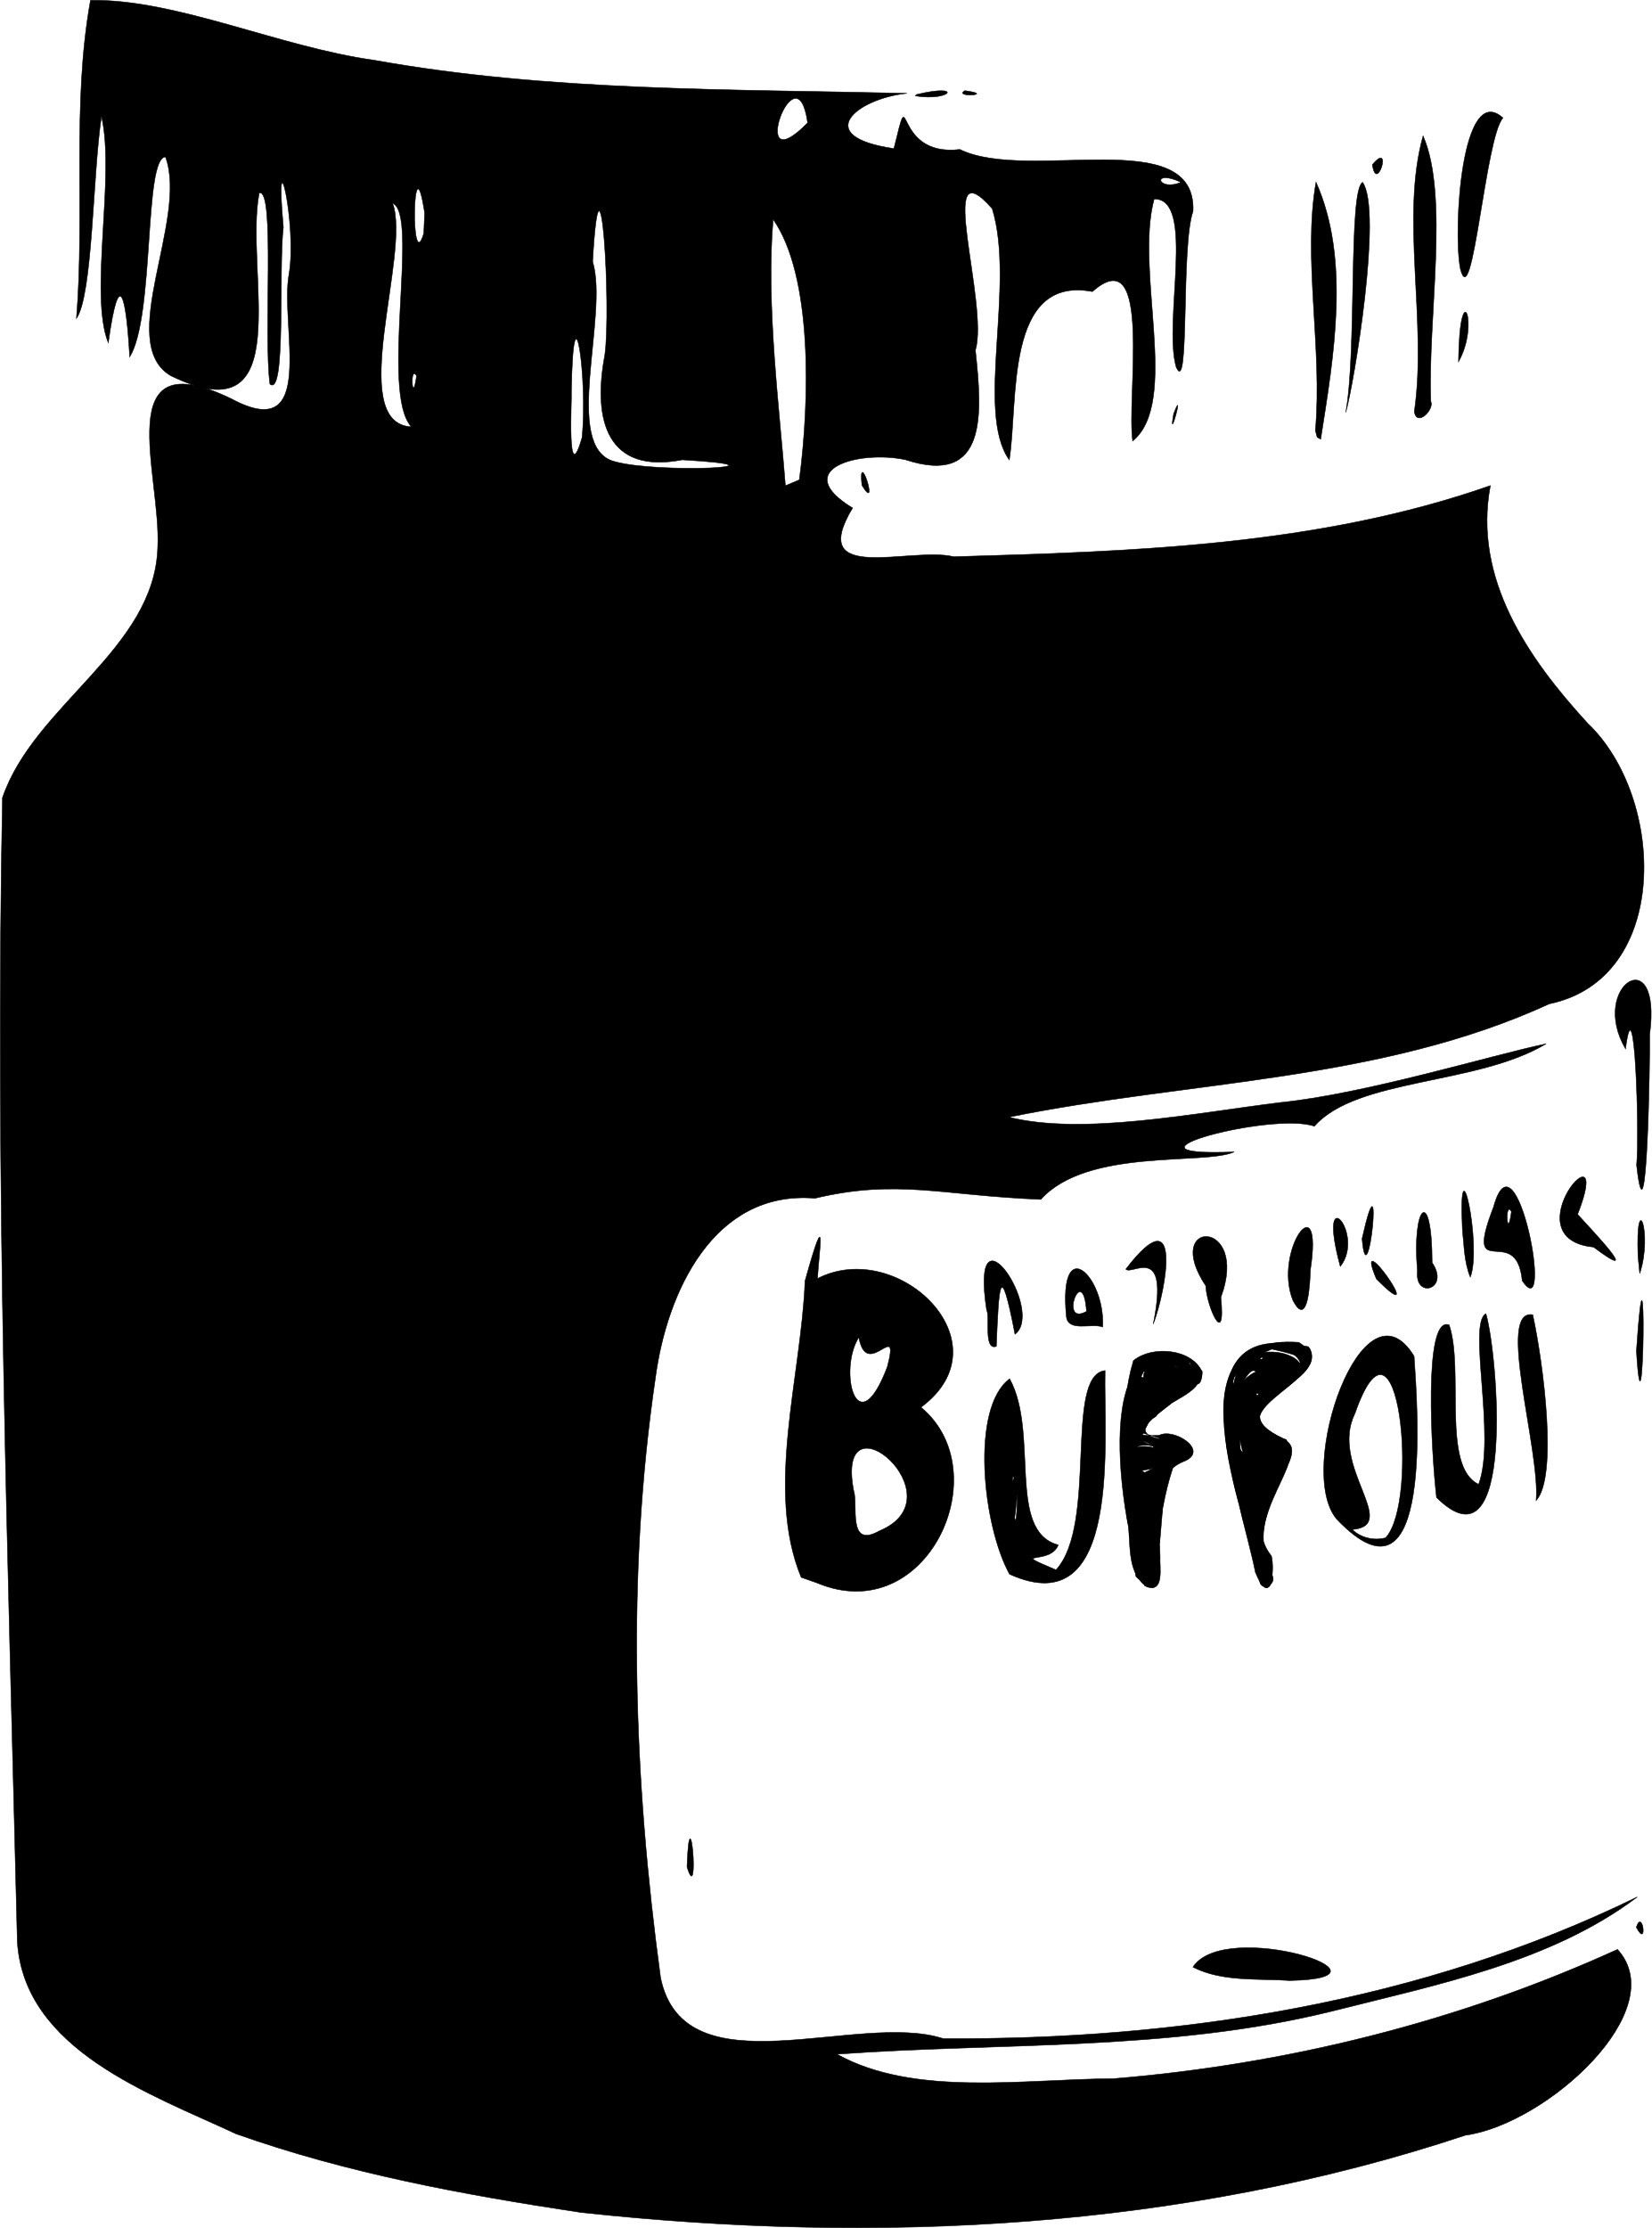
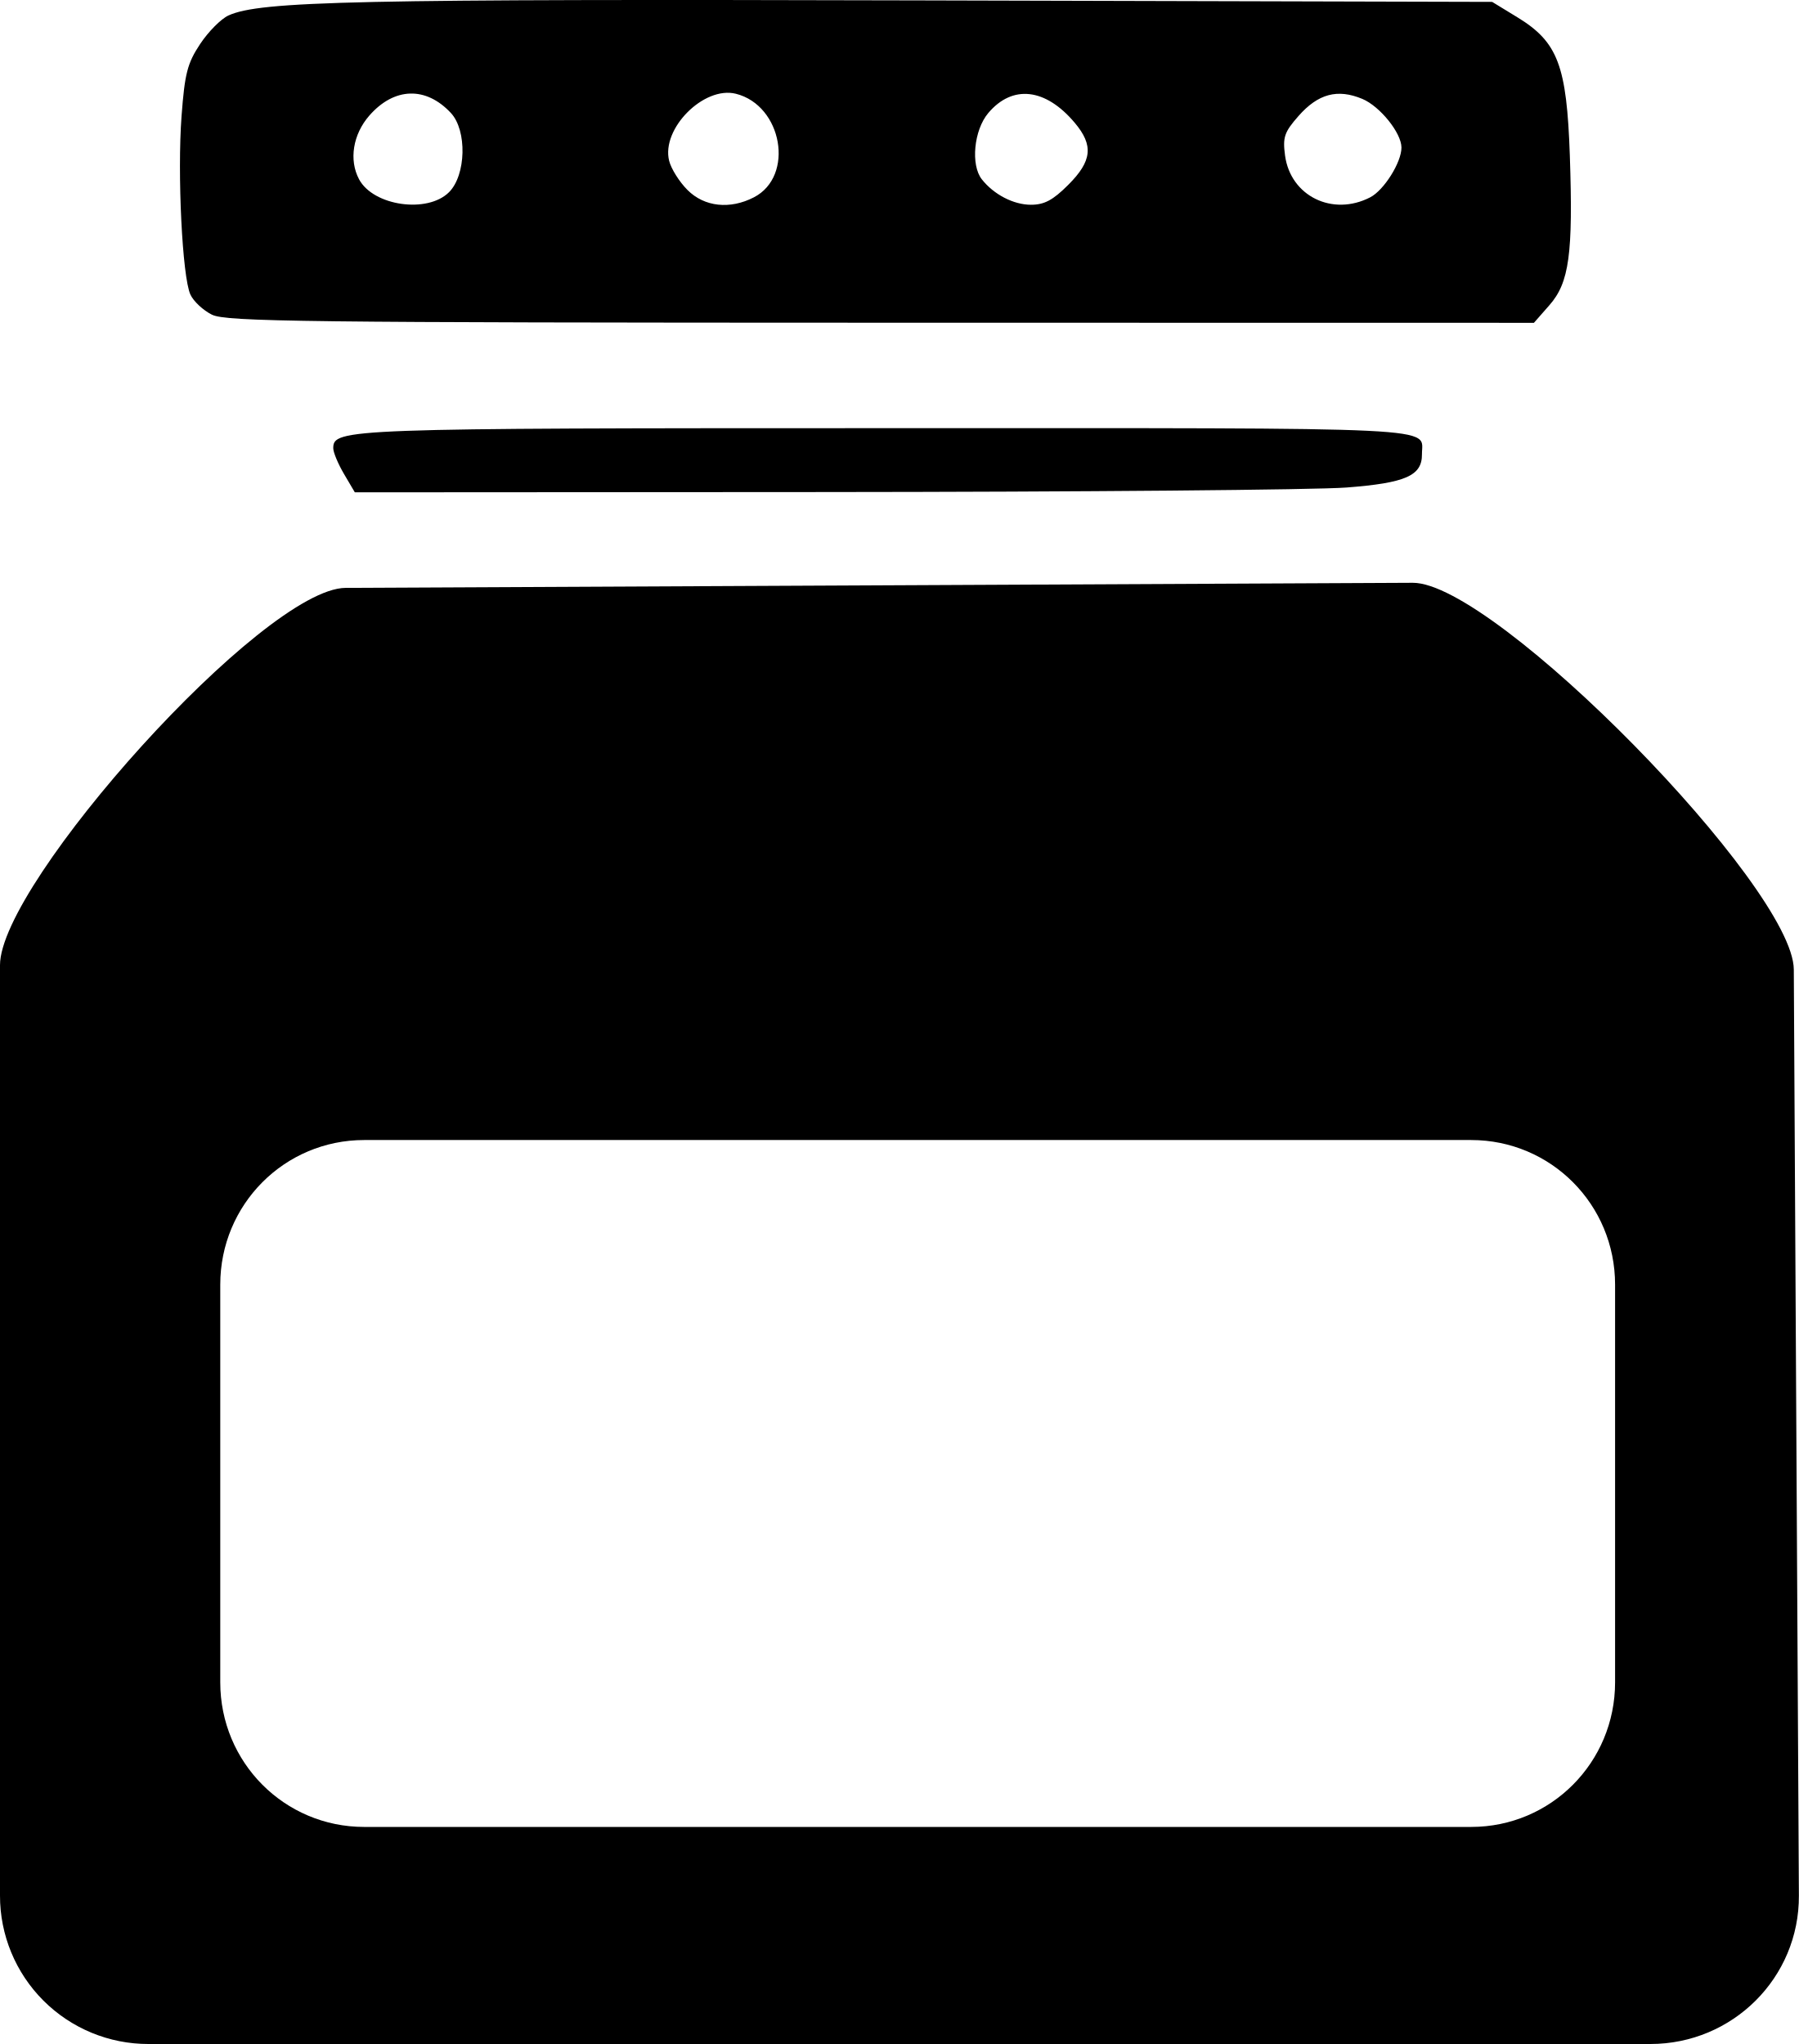
- <svg xmlns="http://www.w3.org/2000/svg" xml:space="preserve" width="296.454" height="399.886" viewBox="0 0 78.437 105.803">
-   <path d="M119.575 165.554c-1.58-2.389 4.143-.56 0 0zm2.626-4.963c-.597-.51.415.312 0 0zm.1.677c-.04-.59.099-.804 0 0zm-2.293 9.713c-1.196-2.773-2.82-13.679 2.724-10.209-.644 1.66-5.217 3.113-.793 3.38-.944 1.249-1.4 4.676-1.52 6.91zm-.266-5.267c3.861-.885-1.842-2.68 0 0zm.987-4.08c3.035-2.121-2.873-.634-.23-.441l.067.522zm1.623-.464c.019-.662-.538-1.405 0 0zm-2.255 9.851c-1.016-.725-.71-2.167-.92-3.259-.084-2.471-.43-5.075.292-7.479.888-.732 2.784-.571 3.27.55-.154 1.135-1.586 1.251-2.207 2.1-.468.335-1.705 1.006.162.897.68-.36 2.346.688 1.25 1.206-1.886.708-1.22 3.02-1.21 4.557-.031.487.22 1.741-.637 1.428zm-.405-5.292c.572-.215 1.252-.586 1.517-1.161-.347-.162-.8.454-.795-.218-1.089-.825-1.074.895-.722 1.38zm1.006-4.077c1.188-.09 1.26-1.705.126-1.389-.64-.166-1.358.91-.934.964.37-.509.752-.474.617.267.013.093.008.36.19.158zm1.6-.332c.524-.404-.688-1.359-.006-.553.017.171.004.465.006.553zm-1.76.258c-1.253-.29-.328-1.76 1.1-.934.203.554-.91 1.153-1.1.934zm1.227-1.18c.544 1.031-2.291 1.796-.503 1.662.774-.143 1.395-1.195.503-1.661zm-1.08 3.564c-2.582-.907-.068.915.151.181zm-6.886 3.987c-.41-2.522.472-3.136 0 0zm10.93-3.09c-.855-2.886.88-1.28 0 0zm-.284-2.328c.44-1.552 1.759-.307 0 0zm1.185 8.438c-.975-3.485-4.67-12.823 2.152-11.344 1.087 1.8-4.66 2.773-1.174 4.37 1.38.904-2.098 3.7-.575 6.009-.015.143.147 1.367-.403.965zm-.728-5.96c.53-3.022-1.396-1.55 0 0zm-.247-2.426c1.968-1.051-.569-1.118 0 0zm-.297-1.015c.737-1.044 5.48-.999 1.686-1.831-.493.208-2.482 1.116-1.686 1.831zm-.142-.097c.495-3.383 6.053-.306 1.141-.56-.358-.664-.845 1.084-1.141.56zm1.682-1.092c2.538-.235-1.651-.505 0 0zm-.414-.067c.634-.895 2.512.527 0 0zm-.026 10.358c-.61-3.543-4.364-11.625 1.86-11.254 2.542 1.563-4.667 3.305-.593 4.619.687 1.044-2.15 4.017-.712 6.374.388.495-.564.93-.555.26zm-.523-5.767c.449-3.063-1.332-.829 0 0zm-.283-2.294c2.379-1.364-1.178-.888 0 0zm.03-1.324c1.074-.458 4.717-.899 1.556-1.625-.716-.55-3.246 2.68-1.556 1.625zm.926 9.607c-.733-3.494-4.637-11.922 1.713-11.476 2.524 1.667-4.493 2.946-.809 4.595 1.346.774-2.193 3.602-.516 5.89-.046.079.194 1.538-.388.99zm-.67-5.872c.614-3.474-1.62-.984 0 0zm-.217-2.423c2.68-1.612-1.698-.526 0 0zm-.012-1.311c1.37-.237 4.719-1.225 1.281-1.57-.788-.303-2.915 2.528-1.281 1.57zm-47.88 35.71c-4.018-1.88-10.043-3.963-10.371-9.11-.437-18.105-1.062-36.222-.706-54.332 1.51-4.426 7.228-7.049 7.374-11.887.177-3.444-2.339-9.906 3.52-7.047 4.101 2.191 2.276-3.481 2.713-5.911.41-2.358-.71-7.11-.265-2.248-.237 1.87.14 8.1-.639 7.447-.315-2.336.26-9.322-.508-9.074-.722 3.7 1.91 11.665-4.205 8.677-2.64-1.56.849-7.429-.248-10.39-1.037.056-.507 7.564-1.699 9.503-.157-2.758-.483-4.498-1.017-.674-.922-2.315.342-7.901-.323-10.754-.42 2.723-.406 8.454-1.189 9.6.408-5.022-.229-10.148.667-15.112 4.078-.062 8.983 2.219 13.44 2.84 8.341 1.5 16.938 1.377 25.338 1.579-2.406.252-4.56 2.05-.618 2.623.875-3.562-.158.431 3.132.042 3.263 1.59 11.258-1.261 11.075 2.935-.586 1.63-.15 8.869-.8 7.403-.632-2.173.942-8.02-1.047-7.984-.935 3.425 1.236 9.633-1.02 11.493-.305-2.091.972-9.64-1.912-7.097-4.187-.793-3.508 5.264-3.948 7.994-1.626-2.277.308-8.296-.812-11.934-2.753-3.124-.14 4.52-.798 6.732.325 2.989.593 6.482-3.33 5.19-2.231-.468-5.505.465-2.503 2.294-2.216 3.668 2.77 1.814 4.802 2.314 8.556-.248 17.328-.52 25.49-3.376-.838 4.403 1.788 8.202 4.623 11.29 3.704 3.52 3.968 12.12-1.823 13.32-8.077 3.71-17.116 3.634-25.67 5.38 3.497.876 8.771-.186 12.897-.696 4.03-.406 10.056-2.252 12.618-2.786-3.298 1.976-8.98 1.61-11.006 3.914-1.97-.707-10.139 1.473-3.806 1.219-1.42.641-6.973-.202-9.184 2.256-4.75-.191-6.805-.984-10.731-.055-4.811-.398-7.033 4.462-7.574 8.522-1.386 9.412-1.035 19.086.244 28.494 1.128 5.452 9.371 1.575 13.42 2.889 11.293.072 22.766-1.747 32.969-6.725-4.11 3.106-9.563 4.174-14.529 5.432-7.698 1.902-15.656 1.467-23.483 2.034 3.672 2.043 8.864 1.18 13.143 1.162 8.247-.679 16.395-2.706 23.93-6.137 2.621 2.865-3.35 8.294-7.232 8.827-13.46 4.479-27.989 5.187-42.016 3.662-5.55-.839-11.077-1.854-16.384-3.737zm8.348-81.057c-1.503-1.599.388-10.099-.897-10.62.893 2.362-2.254 10.469.897 10.62zm8.1.526c.288-2.672-.41-7.768-.504-2.19.032.272-.232 4.718.504 2.19zm1.529 1.119c2.05.592 8.935.258 3.233-.077-3.544.69-4.27-1.845-3.679-4.968.315-2.197-.205-11.036-.577-4.45.78 2.566-1.47 8.816 1.023 9.495zm8.794.872c.499-3.768.636-9.686-1.243-12.369-.353 4.005.314 9.144.582 12.65zm-18.18-4.932c-.331-.6-.208 1.522 0 0zm.385-7.74c-.572-3.744-.687 3.1-.043.976zm18.19-4.28c-.516-3.73-2.948 3.001 0 0zm17.734 2.822c-1.42-.663-1.13.471 0 0zm-23.463 79.998c.135-3.832.614 2.022 0 0zm24.029 4.759c1.541-2.346 10.354.527 4.612.64-1.513-.102-3.237.07-4.612-.64zm21.059-1.89c.302-.925.554 1.056 0 0zm-39.666-16.618c-1.717-4.167.003-9.514.182-14.07 1.098-3.948.645-1.3.594-.12 3.829-1.962 9.045 3.064 4.914 6.115 3.707 3.068.282 10.527-4.928 8.344zm3.716-2.206c3.863-1.607-2.113-6.697-1.228-1.934.242.665-.326 2.812 1.228 1.934zm.376-7.79c.627-2.39-.968.708-1.354-1.4-.995 1.566-.087 5.19 1.354 1.4zm5.805 9.848c-1.287-2.333-1.857-7.9.004-9.28 1.41 2.572-.149 7.238 2.311 7.89-.396 1.007-2.416.21-.108 1.184 1.993-2.174.376-9.235 2.33-9.465-.074 3.255.838 12.109-4.537 9.67zm.365-3.655c-.47-3.477-.08 3.66 0 0zm5.637 3.759c-.488-3.09-2.236-13.158 3.15-9.651-.187 2.058-1.743-2.964-3.027.47 3.332-.845-1.59 3.38.316 4.256 2.599-.837-1.531-2.12 2.108-1.36-1.92 1.146-.869 5.432-2.037 6.772zm5.675-.194c-.703-3.515-4.015-12.458 2.574-10.64.928 1.74-4.634 2.632-1.309 4.292 1.799.713-2.298 3.331-.503 5.573.167.675-.035 2.548-.762.775zm-.342-6.077c-.456-3.54-.574 2.778 0 0zm-.028-2.002c2.075-1.384-1.764.73 0 0zm.39-1.44c4.37.852.931-2.896-.93-.041-.562 1.52.42.22.93.04zm.279-.695c1.855-.38 1.25.646 0 0zm3.567 7.694c-1.997-2.341 1.257-11.7 3.671-7.742.151 2.257.975 12.603-3.671 7.742zm2.322.88c1.615-1.769.6-11.808-1.459-5.905-1.239 2.488 2.185 5.323-.13 5.513.411.399 1.04.542 1.59.393zm2.415-1.913c-.233-1.98-.648-8.686.6-8.194.721 2.131-.373 6.742 1.4 7.568.84-2.25-.539-7.637.346-8.102.565 1.9 1.435 12.461-2.346 8.728zm4.73.144c.205-2.383-1.902-9.128-.16-8.822.519 2.391 1.192 7.714.16 8.822zm-26.098-9.04c-.827-5.375 2.802.045 1.347 1.144-.72-3.72-.766-2.253-.888.575-.62.22-.29-1.46-.459-1.718zm3.784.282c-.377-3.999 1.846-1.928 1.73.517-.527-.202-1.661.269-1.73-.517zm.96-.224c-.172-2.423-1.337.75 0 0zm3.169.602c.795-3.927-1.034-2.278-1.302-2.608 2.736-3.572 1.914 1.016 1.302 2.608zm2.495-1.814c-2.124-3.197 2.11-3.227.717.544.249 2.516-.681.42-.717-.544zm4.14.692c-.952-2.365 1.475-5.657.827-1.438-.01.498-.102 2.828-.827 1.438zm16.314 2.404c.51-7.55.35 5.585 0 0zm-12.348-3.421c-1.216-2.863 2.66 2.667 0 0zm-1.717-.597c-1.162-4.276 1.224-1.543 0 0zm3.664.225c-.28-3.122.691-4.115.698-.405.86 1.273-.838 1.748-.698.405zm-2.63-1.542c1.053-4.674.275 3.147 0 0zm7.607 1.992c-.278-2.86-2.83.303-1.361-3.503 1.077-3.941 2.904 5.805 1.36 3.503zm-.512-3.274c-.33-.6-.207 1.522 0 0zm-2.33.831c-.22-4.587.946.809.376 2.276-.297-.723-.292-1.514-.377-2.276zm8.342 1.296c-.127-3.323.715-1.113.082.807zm-2.11-.447c-4.032-.397 1.051-6.165-.76-1.556.602.673 3.245 3.42.76 1.557zm2.042-3.9c.144-1.397-.085-8.938-.525-5.512-1.75-3 1.76-5.228 1.145-.677.024.97-.125 10.625-.62 6.19zm-36.795-32.28c-.199-1.926.868 1.422 0 0zm14.808-3.398c.56-1.446-.29 1.637 0 0zm6.731.796c.346-3.877-.607-8.188.03-11.79 1.638 3.68.845 8.254.221 12.205l-.167-.092zm1.442-.853c.539-2.956.116-10.538.8-10.93.954 1.346-.406 9.556-.8 10.93zm3.256-.033c.624-4.261-.672-9.226.417-13.101 1.252 2.88.216 8.657.367 12.603.185.376-.652 1.241-.784.498zm2.099-2.377c.052-4.254 1.022-1.79 0 0zm.085-4.427c-.35-1.841.063-8.916 2.027-7.152-.842.918-1.448 9.484-2.027 7.152zm-25.834-8.26c2.277-.547 1.629.338-.045.064zm2.306-.184c1.522.208-.6.331 0 0zm19.354 3.512c.983-1.175.202 1.42 0 0z" style="fill:#000;fill-opacity:1;stroke:#000;stroke-width:.023" transform="translate(-65.635 -95.671)" />
+ <svg xmlns="http://www.w3.org/2000/svg" xml:space="preserve" width="346.342" height="393.59" viewBox="0 0 91.636 104.137">
+   <path d="M10.798 16.034c-.448-.222-.943-.684-1.1-1.029-.412-.903-.671-6.14-.45-9.09.163-2.173.297-2.691.946-3.672C10.61 1.615 11.26.96 11.638.788 13.255.05 18.12-.055 46.82.02l29.19.076 1.287.786c2.061 1.26 2.513 2.452 2.67 7.048.169 5.004-.03 6.468-1.038 7.615l-.791.902-33.263-.005c-29.393-.005-33.357-.053-34.077-.409M22.875 9.79c.87-.87.923-3.143.094-4.033-1.271-1.365-2.884-1.316-4.15.125-.841.959-1.054 2.27-.527 3.255.727 1.358 3.485 1.752 4.583.653m15.53.262c2.081-1.076 1.453-4.679-.919-5.275-1.631-.409-3.811 1.78-3.4 3.416.1.405.522 1.075.936 1.488.858.86 2.163 1.002 3.383.371m16.013-.636c1.212-1.211 1.296-2.011.33-3.159-1.489-1.77-3.176-1.959-4.409-.494-.73.867-.901 2.642-.325 3.373.609.774 1.617 1.296 2.5 1.296.683 0 1.123-.234 1.904-1.016m15.382.636c.702-.363 1.593-1.784 1.59-2.537-.002-.742-1.096-2.101-1.993-2.476-1.266-.529-2.256-.263-3.255.875-.72.82-.807 1.077-.682 2.01.278 2.067 2.423 3.119 4.34 2.128m-52.274 14.1c-.302-.512-.55-1.104-.55-1.315 0-1.001.568-1.022 28.199-1.023 28.96-.002 27.248-.085 27.259 1.33.008 1.093-.831 1.462-3.844 1.694-1.553.12-13.554.224-26.67.231l-23.845.014zM71.967 29.692l-54.359.259C13.418 29.97 0 44.978 0 49.169v47.404a7.55 7.55 0 0 0 7.565 7.564H84.07c4.19 0 7.588-3.374 7.565-7.564l-.259-47.179c-.023-4.19-15.219-19.722-19.41-19.702m-53.415 28.39H74.94c4.062 0 7.332 3.285 7.332 7.367V85.71c0 4.082-3.27 7.368-7.332 7.368H18.552c-4.062 0-7.332-3.286-7.332-7.368V65.45c0-4.082 3.27-7.368 7.332-7.368" />
</svg>
